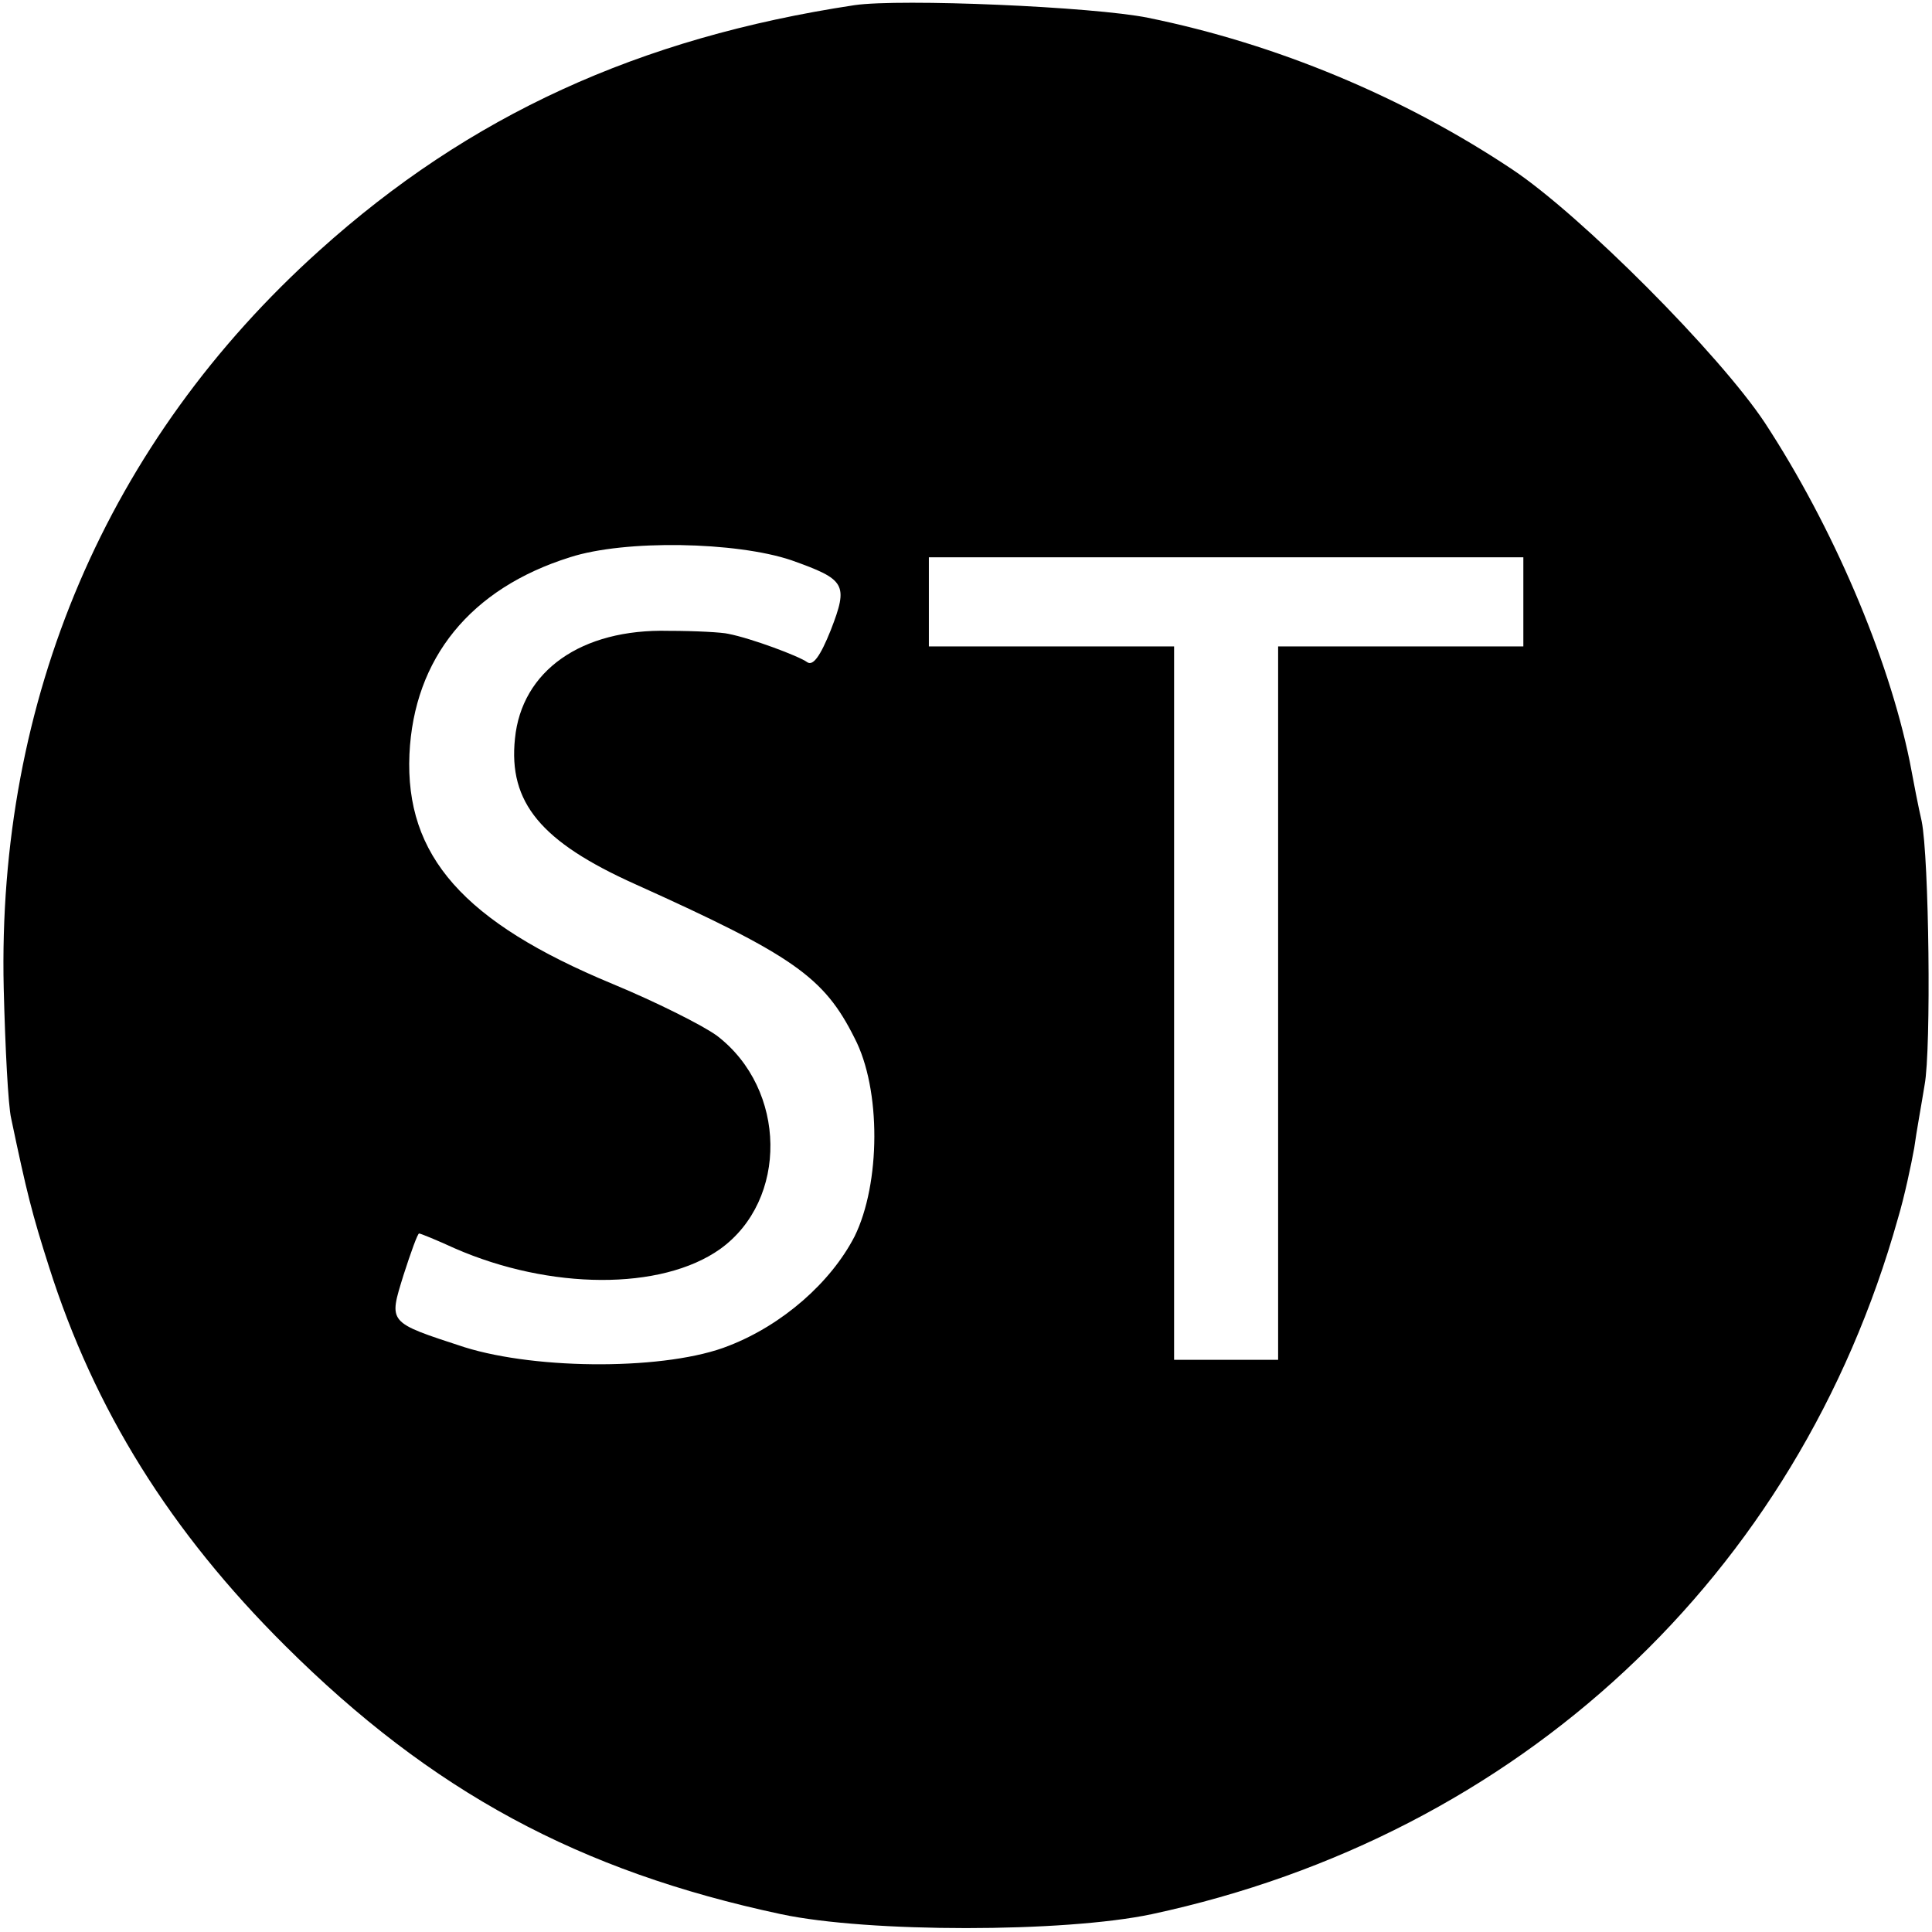
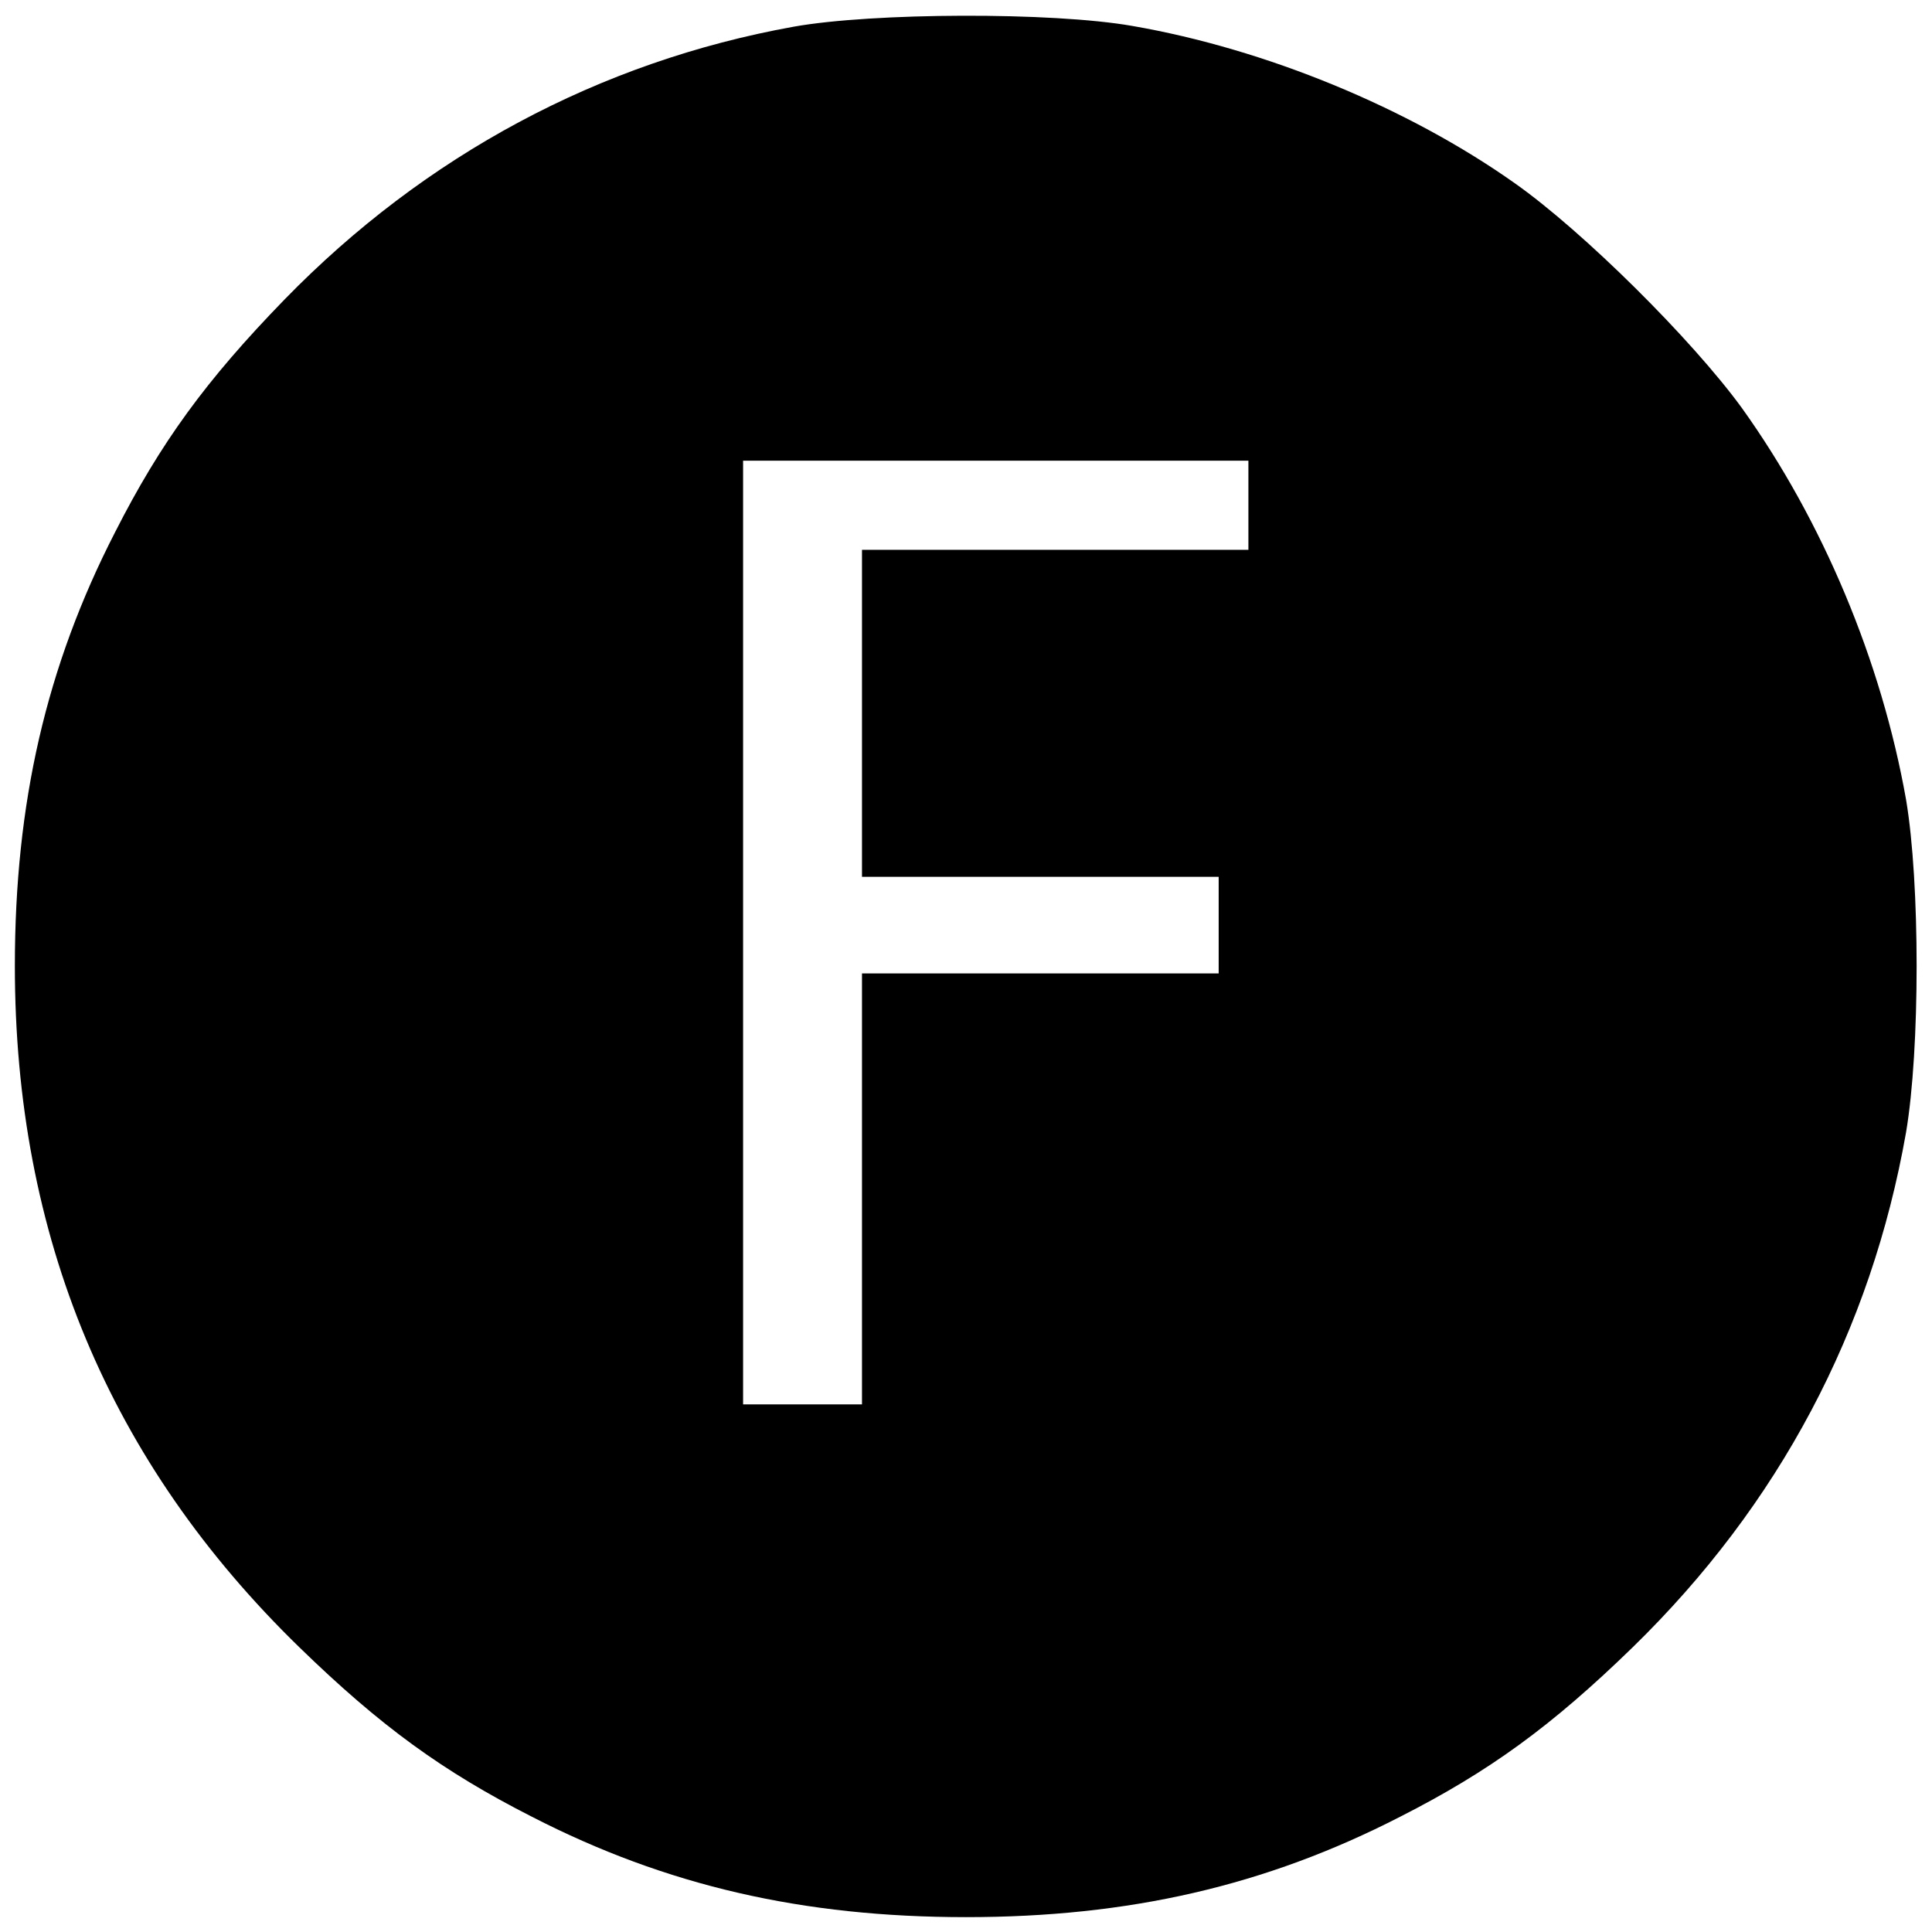
<svg xmlns="http://www.w3.org/2000/svg" version="1.0" width="16pt" height="16pt" viewBox="0 0 16 16" preserveAspectRatio="xMidYMid meet">
  <g transform="translate(0,16) scale(0.006154,-0.006154)" fill="#000000" stroke="none">
-     <path d="M1150 2593 c-291 -44 -519 -149 -720 -330 -286 -257 -434 -604 -425 -993 2 -80 6 -158 10 -175 21 -100 28 -128 51 -200 61 -192 163 -356 318 -510 197 -196 395 -303 667 -361 117 -25 381 -25 499 0 494 106 869 455 1004 936 9 30 18 73 22 95 3 22 10 60 14 85 9 48 6 306 -4 355 -4 17 -11 53 -16 80 -29 142 -104 317 -195 456 -61 92 -247 279 -340 341 -147 98 -318 169 -490 204 -74 15 -333 26 -395 17z m-85 -747 c73 -26 77 -32 53 -94 -14 -35 -24 -49 -32 -43 -11 8 -75 32 -106 38 -8 2 -44 4 -80 4 -118 3 -198 -54 -207 -145 -9 -86 35 -139 162 -196 213 -96 254 -125 295 -207 36 -69 35 -196 0 -267 -32 -62 -97 -119 -169 -147 -82 -33 -257 -33 -356 -2 -104 34 -102 32 -82 97 10 31 19 56 21 56 2 0 24 -9 48 -20 128 -56 278 -57 357 -1 92 66 90 215 -4 287 -19 14 -83 46 -141 70 -200 83 -279 172 -273 309 6 129 82 223 216 265 74 24 224 21 298 -4z m985 -56 l0 -60 -165 0 -165 0 0 -480 0 -480 -70 0 -70 0 0 480 0 480 -165 0 -165 0 0 60 0 60 400 0 400 0 0 -60z" />
+     <path d="M1068 2564 c-261 -47 -496 -173 -685 -367 -106 -109 -167 -193 -228 -313 -93 -181 -135 -365 -135 -584 0 -364 127 -668 383 -917 109 -106 193 -167 313 -228 181 -93 365 -135 584 -135 219 0 403 42 584 135 120 61 204 122 313 228 197 192 321 426 368 693 19 112 19 336 0 448 -33 186 -112 375 -221 527 -67 92 -213 237 -305 302 -144 102 -336 181 -515 212 -108 19 -350 18 -456 -1z m612 -644 l0 -60 -260 0 -260 0 0 -220 0 -220 240 0 240 0 0 -65 0 -65 -240 0 -240 0 0 -290 0 -290 -80 0 -80 0 0 635 0 635 340 0 340 0 0 -60z" />
  </g>
</svg>
